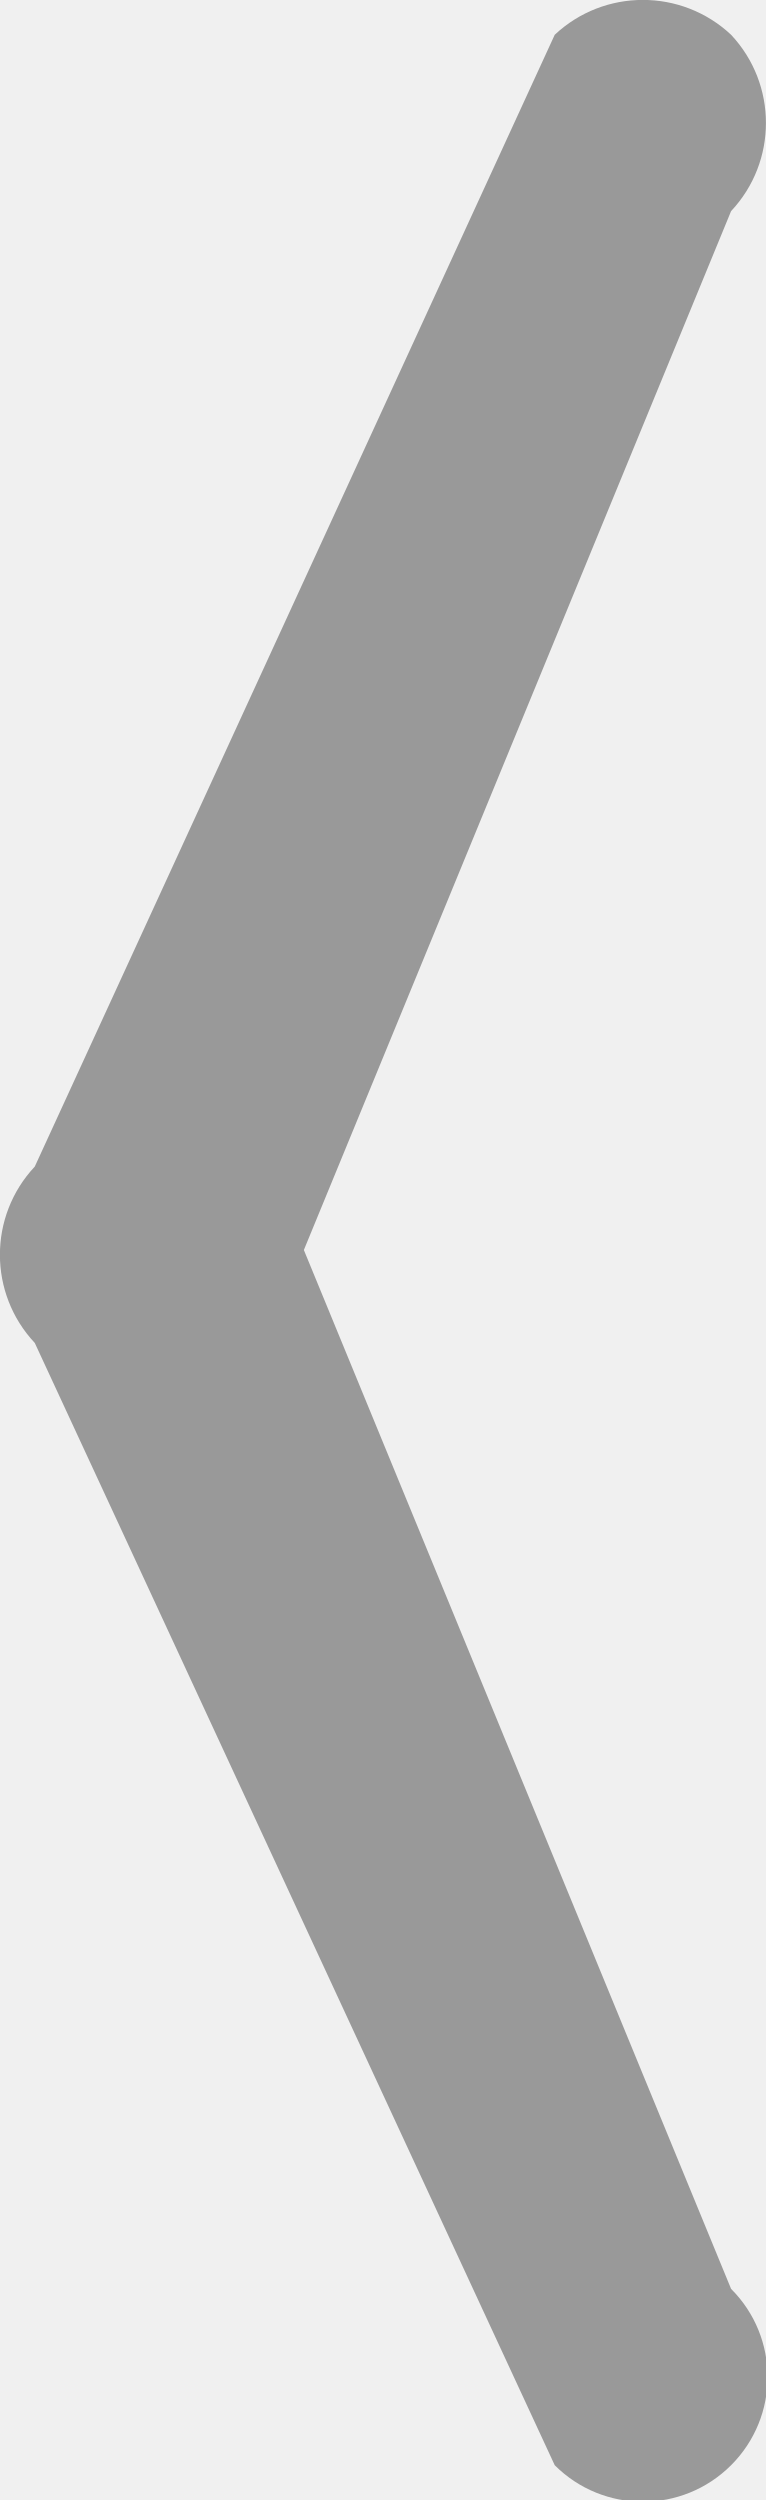
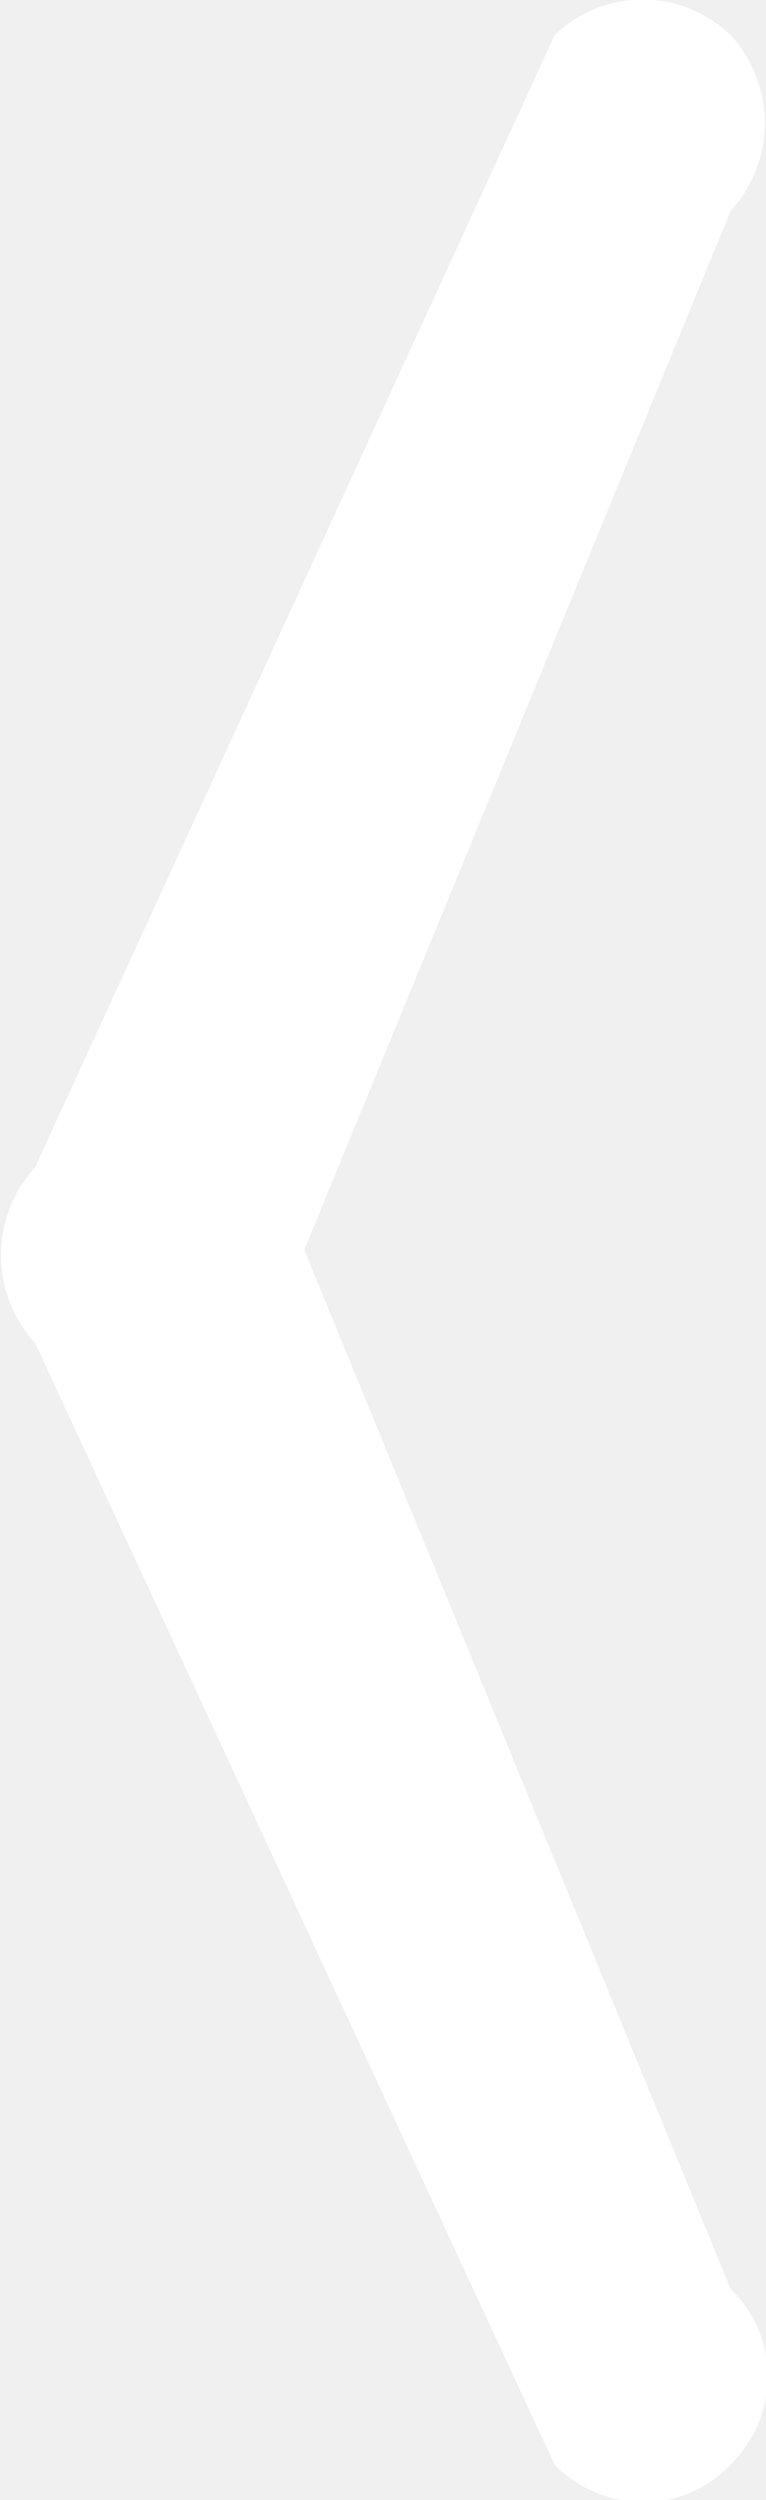
- <svg xmlns="http://www.w3.org/2000/svg" viewBox="0 0 37 120.78">
-   <defs>
-     <style>.cls-1{fill:#999;}</style>
-   </defs>
-   <g id="Capa_2" data-name="Capa 2">
-     <g id="Capa_1-2" data-name="Capa 1">
-       <g id="Forma_1" data-name="Forma 1">
-         <path class="cls-1" d="M26.8,1.68,1.68,56.36a6.23,6.23,0,0,0,0,8.52L26.8,119.1a6,6,0,1,0,8.52-8.52L14.68,60.39,35.32,10.2a6.23,6.23,0,0,0,0-8.52A6.23,6.23,0,0,0,26.8,1.68Z" />
+ <svg xmlns="http://www.w3.org/2000/svg" version="1.1" id="Capa_1" x="0px" y="0px" viewBox="0 0 37 120.8" style="enable-background:new 0 0 37 120.8;" xml:space="preserve">
+   <style type="text/css">
+ 	.st0{fill:#FFFFFF;}
+ </style>
+   <g id="Capa_2">
+     <g id="Capa_1-2">
+       <g id="Forma_1">
+         <path class="st0" d="M26.8,1.7L1.7,56.4c-2.2,2.4-2.2,6.1,0,8.5l25.1,54.2c2.4,2.4,6.2,2.4,8.5,0c2.4-2.4,2.4-6.2,0-8.5     L14.7,60.4l20.6-50.2c2.2-2.4,2.2-6.1,0-8.5C32.9-0.6,29.2-0.6,26.8,1.7z" />
      </g>
    </g>
  </g>
</svg>
